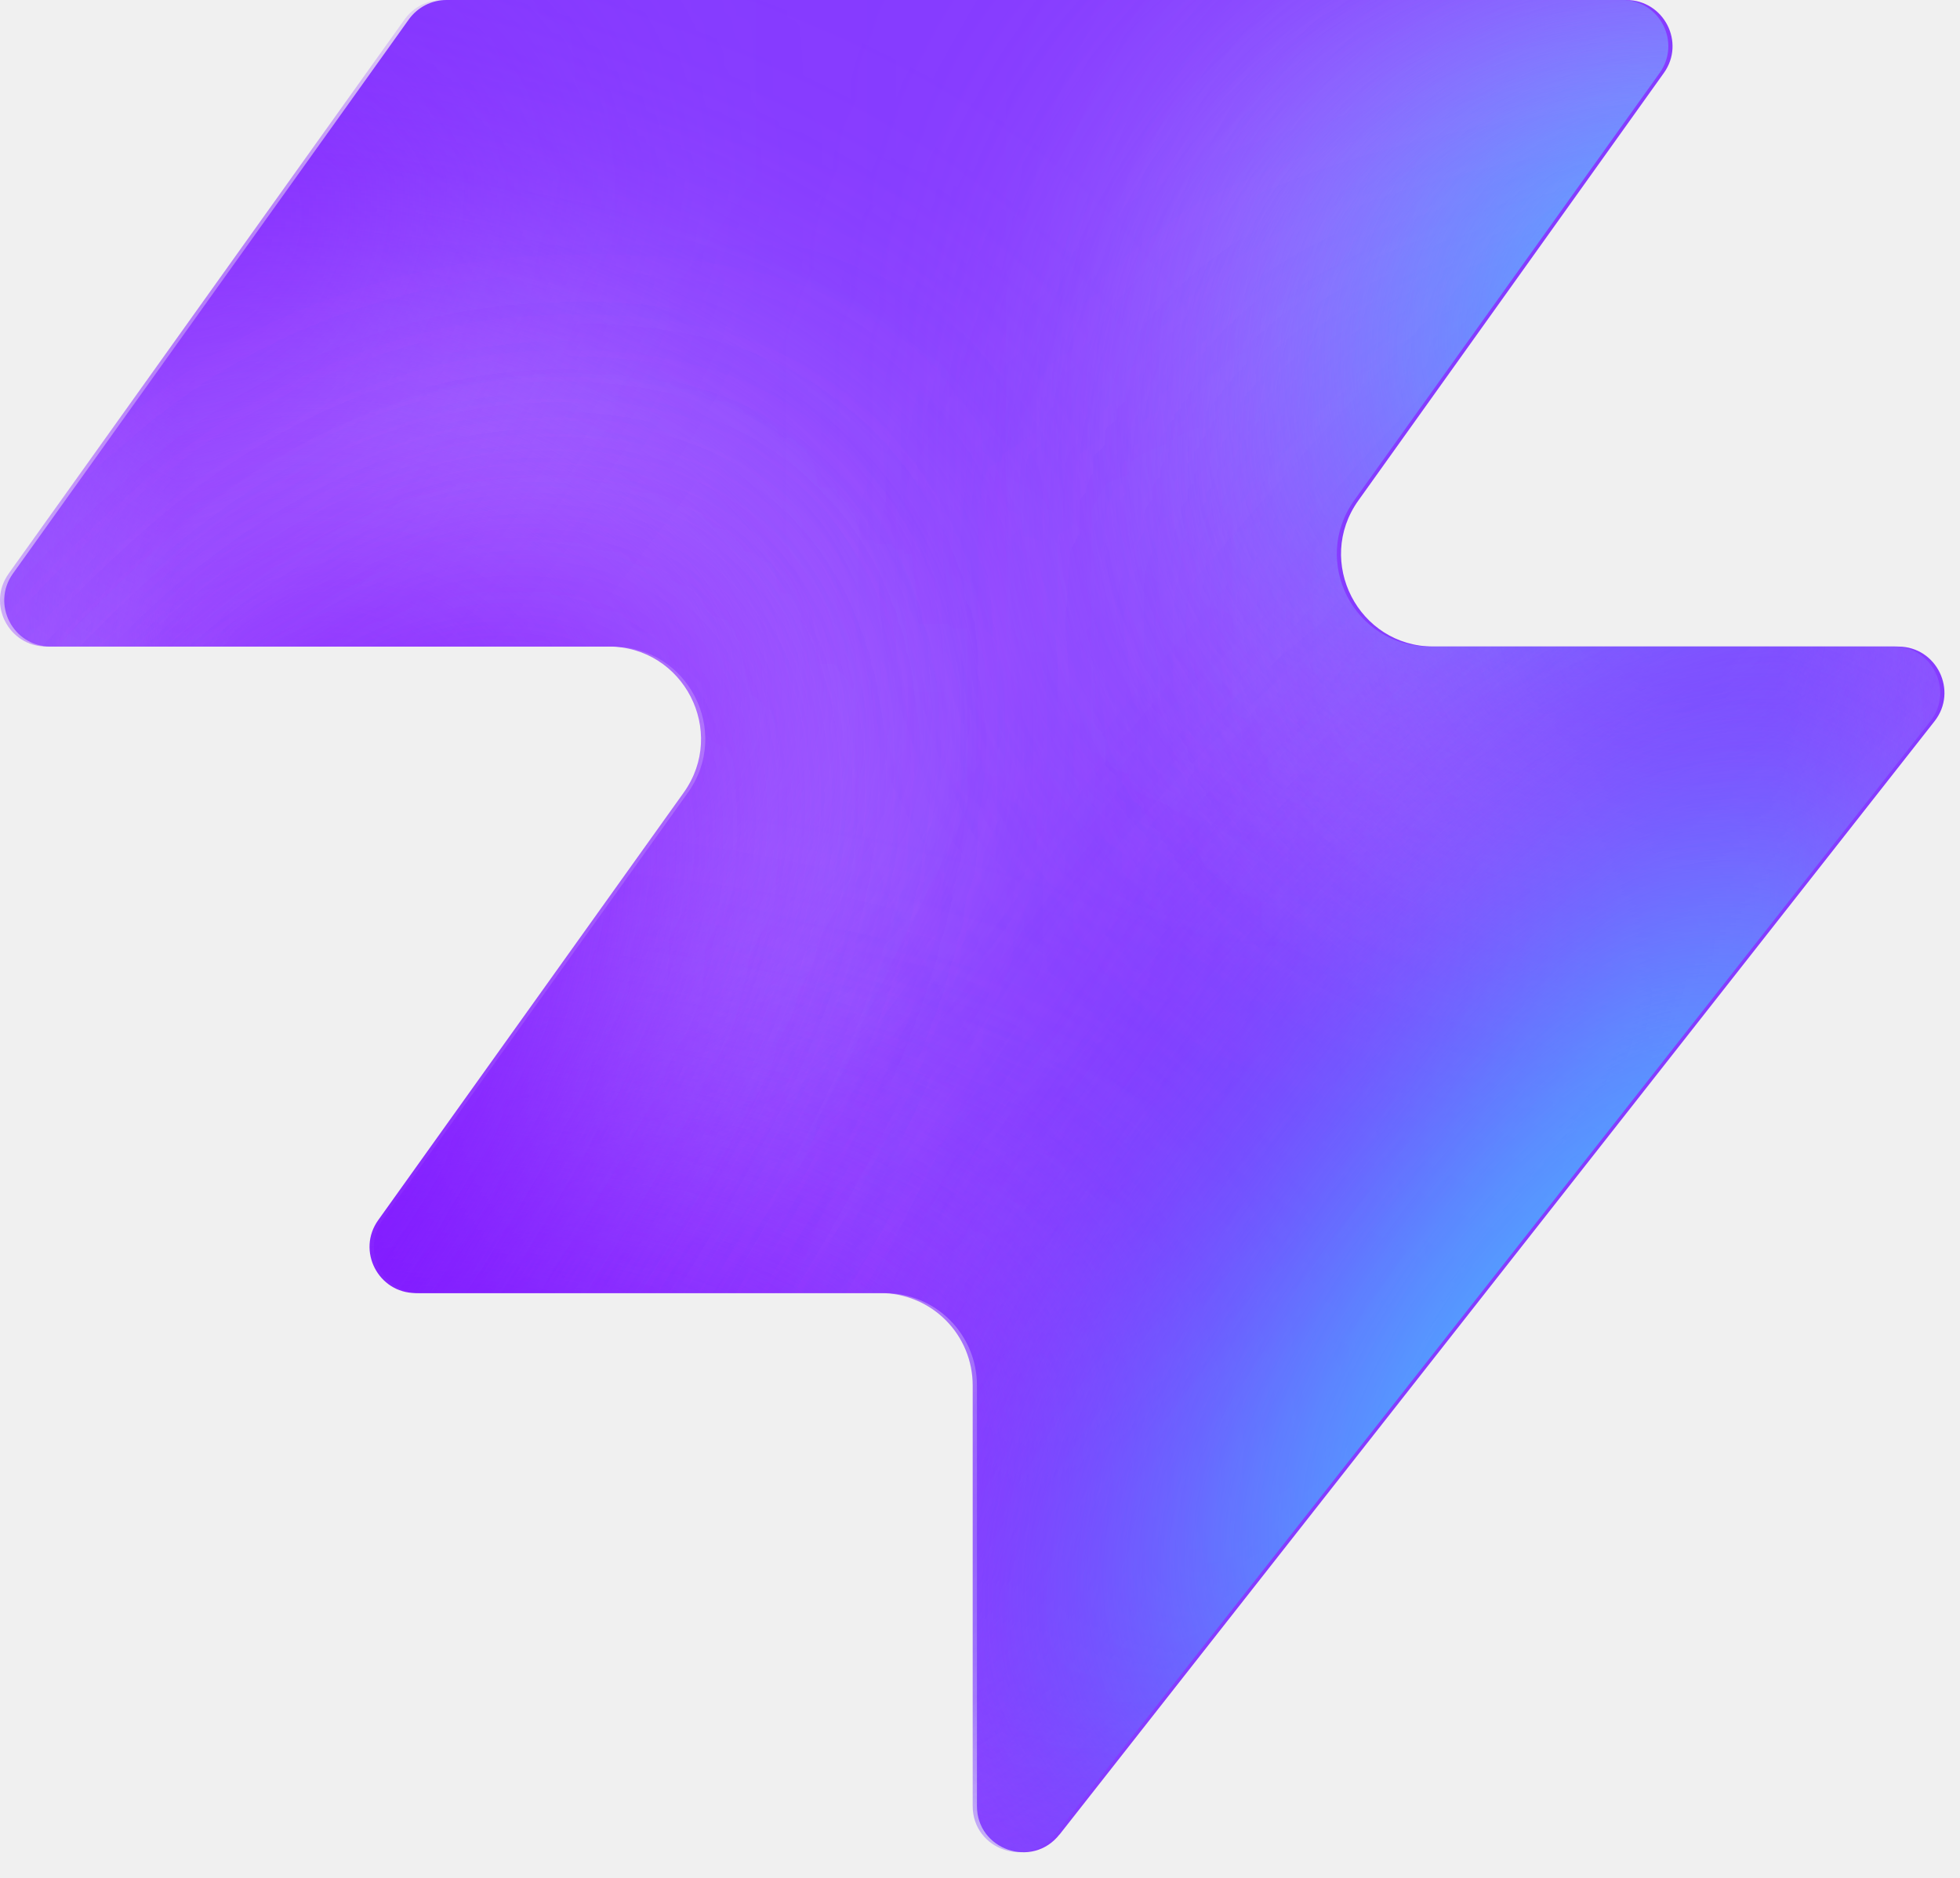
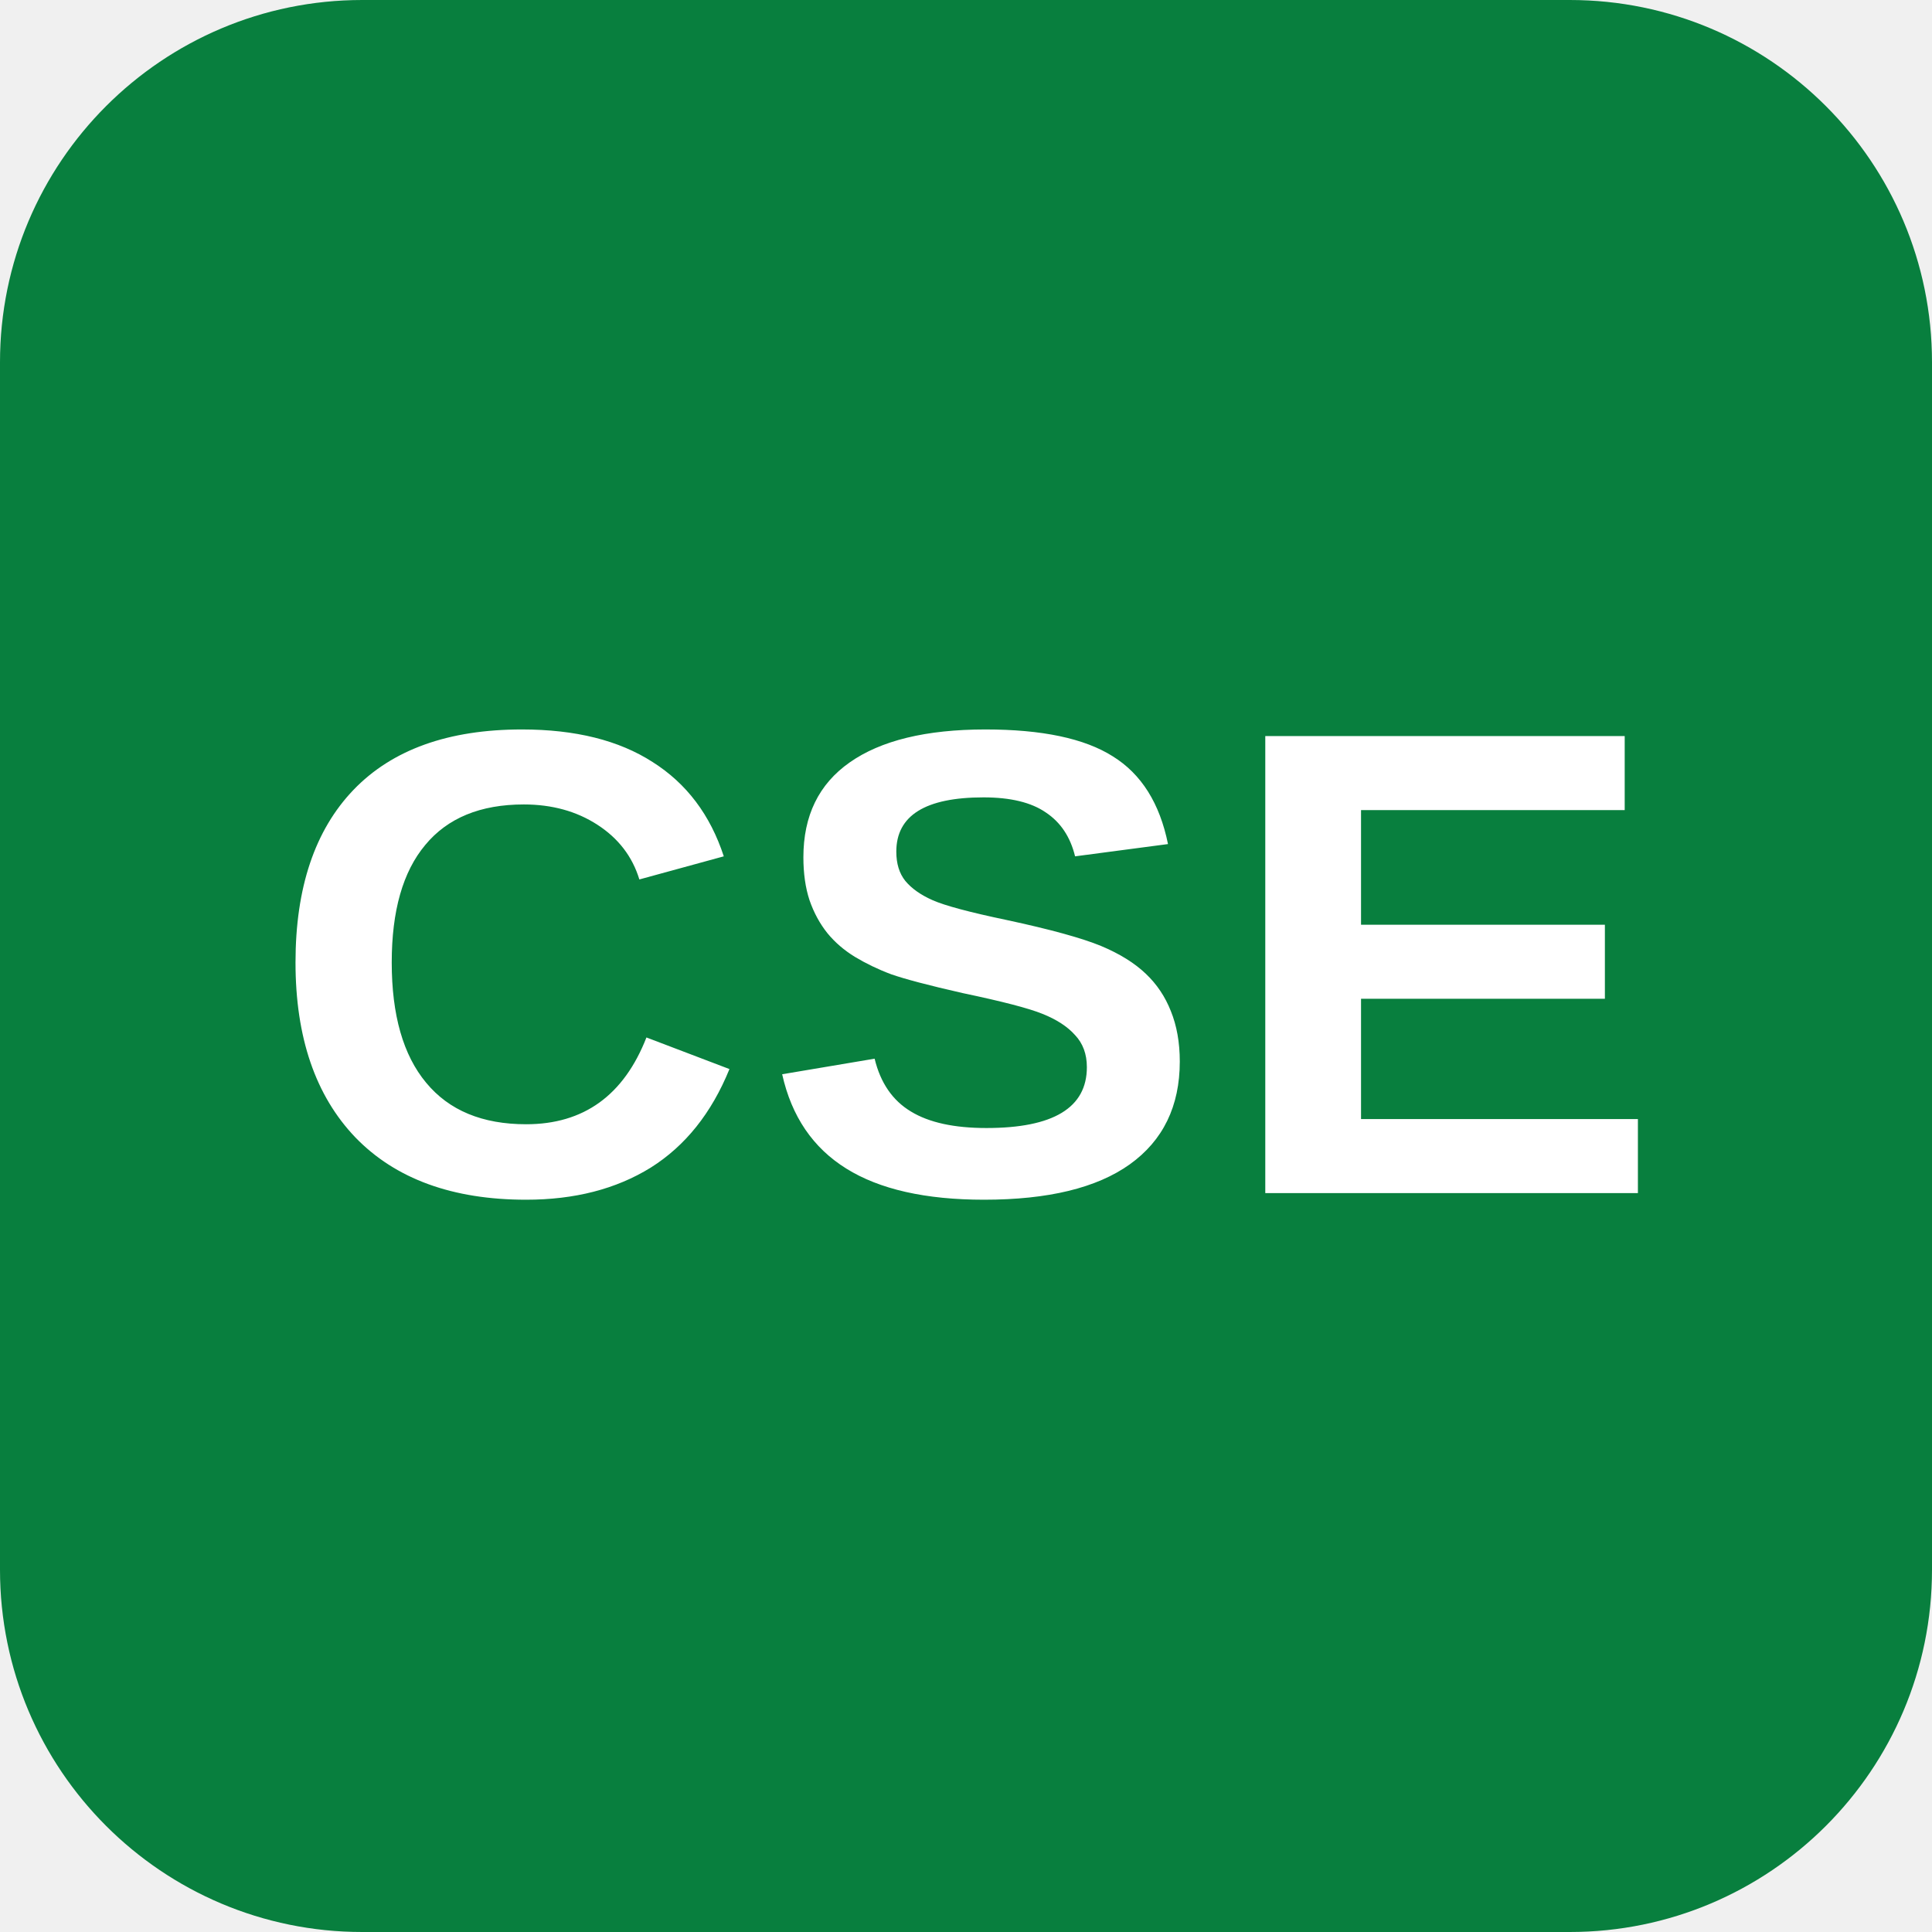
- <svg xmlns="http://www.w3.org/2000/svg" width="48" height="46" fill="none" viewBox="0 0 48 46">
-   <path fill="#863bff" d="M25.946 44.938c-.664.845-2.021.375-2.021-.698V33.937a2.26 2.26 0 0 0-2.262-2.262H10.287c-.92 0-1.456-1.04-.92-1.788l7.48-10.471c1.07-1.497 0-3.578-1.842-3.578H1.237c-.92 0-1.456-1.04-.92-1.788L10.013.474c.214-.297.556-.474.92-.474h28.894c.92 0 1.456 1.04.92 1.788l-7.48 10.471c-1.07 1.498 0 3.579 1.842 3.579h11.377c.943 0 1.473 1.088.89 1.83L25.947 44.94z" style="fill:#863bff;fill:color(display-p3 .525 .23 1);fill-opacity:1" />
-   <mask id="a" width="48" height="46" x="0" y="0" maskUnits="userSpaceOnUse" style="mask-type:alpha">
-     <path fill="#000" d="M25.842 44.938c-.664.844-2.021.375-2.021-.698V33.937a2.26 2.26 0 0 0-2.262-2.262H10.183c-.92 0-1.456-1.04-.92-1.788l7.48-10.471c1.07-1.498 0-3.579-1.842-3.579H1.133c-.92 0-1.456-1.04-.92-1.787L9.91.473c.214-.297.556-.474.92-.474h28.894c.92 0 1.456 1.04.92 1.788l-7.48 10.471c-1.07 1.498 0 3.578 1.842 3.578h11.377c.943 0 1.473 1.088.89 1.832L25.843 44.94z" style="fill:#000;fill-opacity:1" />
-   </mask>
-   <g mask="url(#a)">
-     <g filter="url(#b)">
-       <ellipse cx="5.508" cy="14.704" fill="#ede6ff" rx="5.508" ry="14.704" style="fill:#ede6ff;fill:color(display-p3 .927 .903 1);fill-opacity:1" transform="matrix(.00324 1 1 -.00324 -4.47 31.516)" />
-     </g>
-     <g filter="url(#c)">
-       <ellipse cx="10.399" cy="29.851" fill="#ede6ff" rx="10.399" ry="29.851" style="fill:#ede6ff;fill:color(display-p3 .927 .903 1);fill-opacity:1" transform="matrix(.00324 1 1 -.00324 -39.328 7.883)" />
-     </g>
-     <g filter="url(#d)">
-       <ellipse cx="5.508" cy="30.487" fill="#7e14ff" rx="5.508" ry="30.487" style="fill:#7e14ff;fill:color(display-p3 .492 .077 1);fill-opacity:1" transform="rotate(89.814 -25.913 -14.639)scale(1 -1)" />
-     </g>
-     <g filter="url(#e)">
-       <ellipse cx="5.508" cy="30.599" fill="#7e14ff" rx="5.508" ry="30.599" style="fill:#7e14ff;fill:color(display-p3 .492 .077 1);fill-opacity:1" transform="rotate(89.814 -32.644 -3.334)scale(1 -1)" />
-     </g>
-     <g filter="url(#f)">
-       <ellipse cx="5.508" cy="30.599" fill="#7e14ff" rx="5.508" ry="30.599" style="fill:#7e14ff;fill:color(display-p3 .492 .077 1);fill-opacity:1" transform="matrix(.00324 1 1 -.00324 -34.34 30.47)" />
-     </g>
-     <g filter="url(#g)">
-       <ellipse cx="14.072" cy="22.078" fill="#ede6ff" rx="14.072" ry="22.078" style="fill:#ede6ff;fill:color(display-p3 .927 .903 1);fill-opacity:1" transform="rotate(93.35 24.506 48.493)scale(-1 1)" />
-     </g>
-     <g filter="url(#h)">
-       <ellipse cx="3.47" cy="21.501" fill="#7e14ff" rx="3.47" ry="21.501" style="fill:#7e14ff;fill:color(display-p3 .492 .077 1);fill-opacity:1" transform="rotate(89.009 28.708 47.59)scale(-1 1)" />
-     </g>
-     <g filter="url(#i)">
-       <ellipse cx="3.47" cy="21.501" fill="#7e14ff" rx="3.47" ry="21.501" style="fill:#7e14ff;fill:color(display-p3 .492 .077 1);fill-opacity:1" transform="rotate(89.009 28.708 47.59)scale(-1 1)" />
-     </g>
-     <g filter="url(#j)">
-       <ellipse cx=".387" cy="8.972" fill="#7e14ff" rx="4.407" ry="29.108" style="fill:#7e14ff;fill:color(display-p3 .492 .077 1);fill-opacity:1" transform="rotate(39.51 .387 8.972)" />
-     </g>
-     <g filter="url(#k)">
-       <ellipse cx="47.523" cy="-6.092" fill="#7e14ff" rx="4.407" ry="29.108" style="fill:#7e14ff;fill:color(display-p3 .492 .077 1);fill-opacity:1" transform="rotate(37.892 47.523 -6.092)" />
-     </g>
-     <g filter="url(#l)">
-       <ellipse cx="41.412" cy="6.333" fill="#47bfff" rx="5.971" ry="9.665" style="fill:#47bfff;fill:color(display-p3 .28 .748 1);fill-opacity:1" transform="rotate(37.892 41.412 6.333)" />
-     </g>
-     <g filter="url(#m)">
-       <ellipse cx="-1.879" cy="38.332" fill="#7e14ff" rx="4.407" ry="29.108" style="fill:#7e14ff;fill:color(display-p3 .492 .077 1);fill-opacity:1" transform="rotate(37.892 -1.88 38.332)" />
-     </g>
-     <g filter="url(#n)">
-       <ellipse cx="-1.879" cy="38.332" fill="#7e14ff" rx="4.407" ry="29.108" style="fill:#7e14ff;fill:color(display-p3 .492 .077 1);fill-opacity:1" transform="rotate(37.892 -1.88 38.332)" />
-     </g>
-     <g filter="url(#o)">
-       <ellipse cx="35.651" cy="29.907" fill="#7e14ff" rx="4.407" ry="29.108" style="fill:#7e14ff;fill:color(display-p3 .492 .077 1);fill-opacity:1" transform="rotate(37.892 35.651 29.907)" />
-     </g>
-     <g filter="url(#p)">
-       <ellipse cx="38.418" cy="32.4" fill="#47bfff" rx="5.971" ry="15.297" style="fill:#47bfff;fill:color(display-p3 .28 .748 1);fill-opacity:1" transform="rotate(37.892 38.418 32.4)" />
-     </g>
-   </g>
-   <defs>
-     <filter id="b" width="60.045" height="41.654" x="-19.77" y="16.149" color-interpolation-filters="sRGB" filterUnits="userSpaceOnUse">
-       <feFlood flood-opacity="0" result="BackgroundImageFix" />
-       <feBlend in="SourceGraphic" in2="BackgroundImageFix" result="shape" />
-       <feGaussianBlur result="effect1_foregroundBlur_2002_17158" stdDeviation="7.659" />
-     </filter>
-     <filter id="c" width="90.34" height="51.437" x="-54.613" y="-7.533" color-interpolation-filters="sRGB" filterUnits="userSpaceOnUse">
-       <feFlood flood-opacity="0" result="BackgroundImageFix" />
-       <feBlend in="SourceGraphic" in2="BackgroundImageFix" result="shape" />
-       <feGaussianBlur result="effect1_foregroundBlur_2002_17158" stdDeviation="7.659" />
-     </filter>
-     <filter id="d" width="79.355" height="29.4" x="-49.64" y="2.03" color-interpolation-filters="sRGB" filterUnits="userSpaceOnUse">
-       <feFlood flood-opacity="0" result="BackgroundImageFix" />
-       <feBlend in="SourceGraphic" in2="BackgroundImageFix" result="shape" />
-       <feGaussianBlur result="effect1_foregroundBlur_2002_17158" stdDeviation="4.596" />
-     </filter>
-     <filter id="e" width="79.579" height="29.4" x="-45.045" y="20.029" color-interpolation-filters="sRGB" filterUnits="userSpaceOnUse">
-       <feFlood flood-opacity="0" result="BackgroundImageFix" />
-       <feBlend in="SourceGraphic" in2="BackgroundImageFix" result="shape" />
-       <feGaussianBlur result="effect1_foregroundBlur_2002_17158" stdDeviation="4.596" />
-     </filter>
-     <filter id="f" width="79.579" height="29.4" x="-43.513" y="21.178" color-interpolation-filters="sRGB" filterUnits="userSpaceOnUse">
-       <feFlood flood-opacity="0" result="BackgroundImageFix" />
-       <feBlend in="SourceGraphic" in2="BackgroundImageFix" result="shape" />
-       <feGaussianBlur result="effect1_foregroundBlur_2002_17158" stdDeviation="4.596" />
-     </filter>
-     <filter id="g" width="74.749" height="58.852" x="15.756" y="-17.901" color-interpolation-filters="sRGB" filterUnits="userSpaceOnUse">
-       <feFlood flood-opacity="0" result="BackgroundImageFix" />
-       <feBlend in="SourceGraphic" in2="BackgroundImageFix" result="shape" />
-       <feGaussianBlur result="effect1_foregroundBlur_2002_17158" stdDeviation="7.659" />
-     </filter>
-     <filter id="h" width="61.377" height="25.362" x="23.548" y="2.284" color-interpolation-filters="sRGB" filterUnits="userSpaceOnUse">
-       <feFlood flood-opacity="0" result="BackgroundImageFix" />
-       <feBlend in="SourceGraphic" in2="BackgroundImageFix" result="shape" />
-       <feGaussianBlur result="effect1_foregroundBlur_2002_17158" stdDeviation="4.596" />
-     </filter>
-     <filter id="i" width="61.377" height="25.362" x="23.548" y="2.284" color-interpolation-filters="sRGB" filterUnits="userSpaceOnUse">
-       <feFlood flood-opacity="0" result="BackgroundImageFix" />
-       <feBlend in="SourceGraphic" in2="BackgroundImageFix" result="shape" />
-       <feGaussianBlur result="effect1_foregroundBlur_2002_17158" stdDeviation="4.596" />
-     </filter>
-     <filter id="j" width="56.045" height="63.649" x="-27.636" y="-22.853" color-interpolation-filters="sRGB" filterUnits="userSpaceOnUse">
-       <feFlood flood-opacity="0" result="BackgroundImageFix" />
-       <feBlend in="SourceGraphic" in2="BackgroundImageFix" result="shape" />
-       <feGaussianBlur result="effect1_foregroundBlur_2002_17158" stdDeviation="4.596" />
-     </filter>
-     <filter id="k" width="54.814" height="64.646" x="20.116" y="-38.415" color-interpolation-filters="sRGB" filterUnits="userSpaceOnUse">
-       <feFlood flood-opacity="0" result="BackgroundImageFix" />
-       <feBlend in="SourceGraphic" in2="BackgroundImageFix" result="shape" />
-       <feGaussianBlur result="effect1_foregroundBlur_2002_17158" stdDeviation="4.596" />
-     </filter>
-     <filter id="l" width="33.541" height="35.313" x="24.641" y="-11.323" color-interpolation-filters="sRGB" filterUnits="userSpaceOnUse">
-       <feFlood flood-opacity="0" result="BackgroundImageFix" />
-       <feBlend in="SourceGraphic" in2="BackgroundImageFix" result="shape" />
-       <feGaussianBlur result="effect1_foregroundBlur_2002_17158" stdDeviation="4.596" />
-     </filter>
-     <filter id="m" width="54.814" height="64.646" x="-29.286" y="6.009" color-interpolation-filters="sRGB" filterUnits="userSpaceOnUse">
-       <feFlood flood-opacity="0" result="BackgroundImageFix" />
-       <feBlend in="SourceGraphic" in2="BackgroundImageFix" result="shape" />
-       <feGaussianBlur result="effect1_foregroundBlur_2002_17158" stdDeviation="4.596" />
-     </filter>
-     <filter id="n" width="54.814" height="64.646" x="-29.286" y="6.009" color-interpolation-filters="sRGB" filterUnits="userSpaceOnUse">
-       <feFlood flood-opacity="0" result="BackgroundImageFix" />
-       <feBlend in="SourceGraphic" in2="BackgroundImageFix" result="shape" />
-       <feGaussianBlur result="effect1_foregroundBlur_2002_17158" stdDeviation="4.596" />
-     </filter>
-     <filter id="o" width="54.814" height="64.646" x="8.244" y="-2.416" color-interpolation-filters="sRGB" filterUnits="userSpaceOnUse">
-       <feFlood flood-opacity="0" result="BackgroundImageFix" />
-       <feBlend in="SourceGraphic" in2="BackgroundImageFix" result="shape" />
-       <feGaussianBlur result="effect1_foregroundBlur_2002_17158" stdDeviation="4.596" />
-     </filter>
-     <filter id="p" width="39.409" height="43.623" x="18.713" y="10.588" color-interpolation-filters="sRGB" filterUnits="userSpaceOnUse">
-       <feFlood flood-opacity="0" result="BackgroundImageFix" />
-       <feBlend in="SourceGraphic" in2="BackgroundImageFix" result="shape" />
-       <feGaussianBlur result="effect1_foregroundBlur_2002_17158" stdDeviation="4.596" />
-     </filter>
-   </defs>
+ <svg xmlns="http://www.w3.org/2000/svg" viewBox="0 0 64 64">
+   <rect width="64" height="64" rx="12" fill="#087F3E" />
+   <text x="50%" y="52%" dominant-baseline="middle" text-anchor="middle" font-family="Arial, Helvetica, sans-serif" font-size="22" font-weight="800" fill="#ffffff" letter-spacing="0.5">CSE</text>
</svg>
